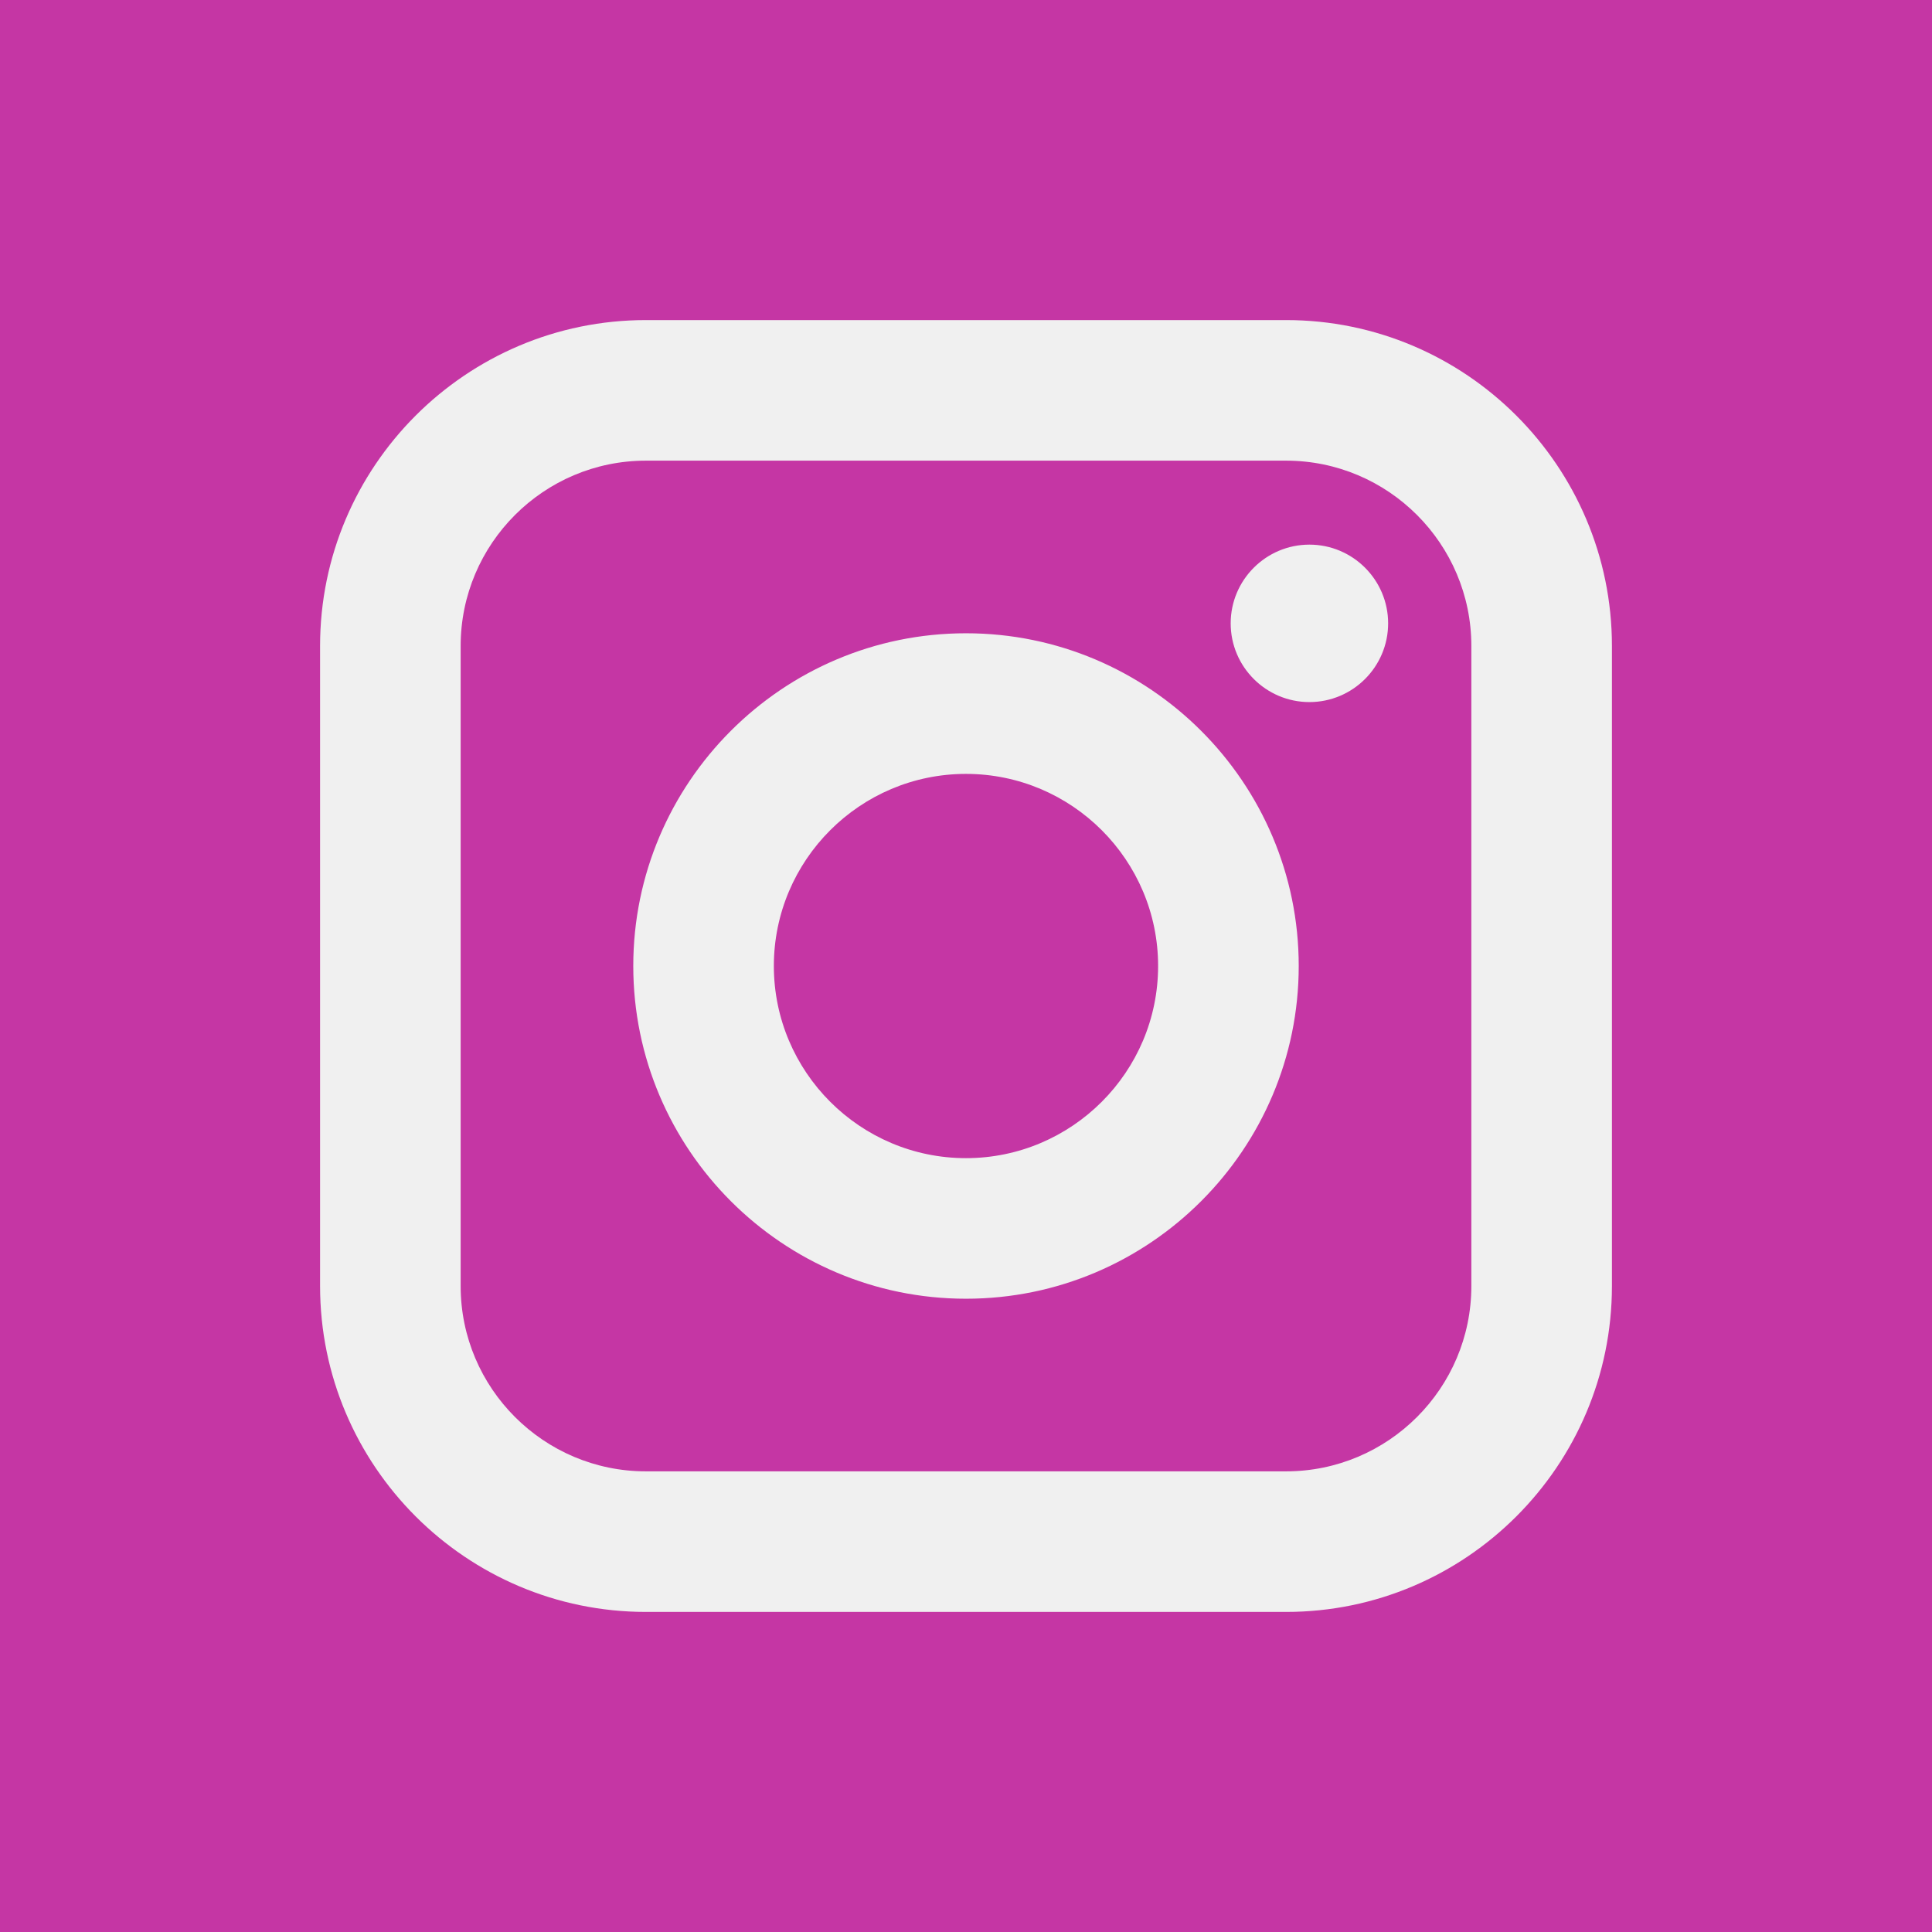
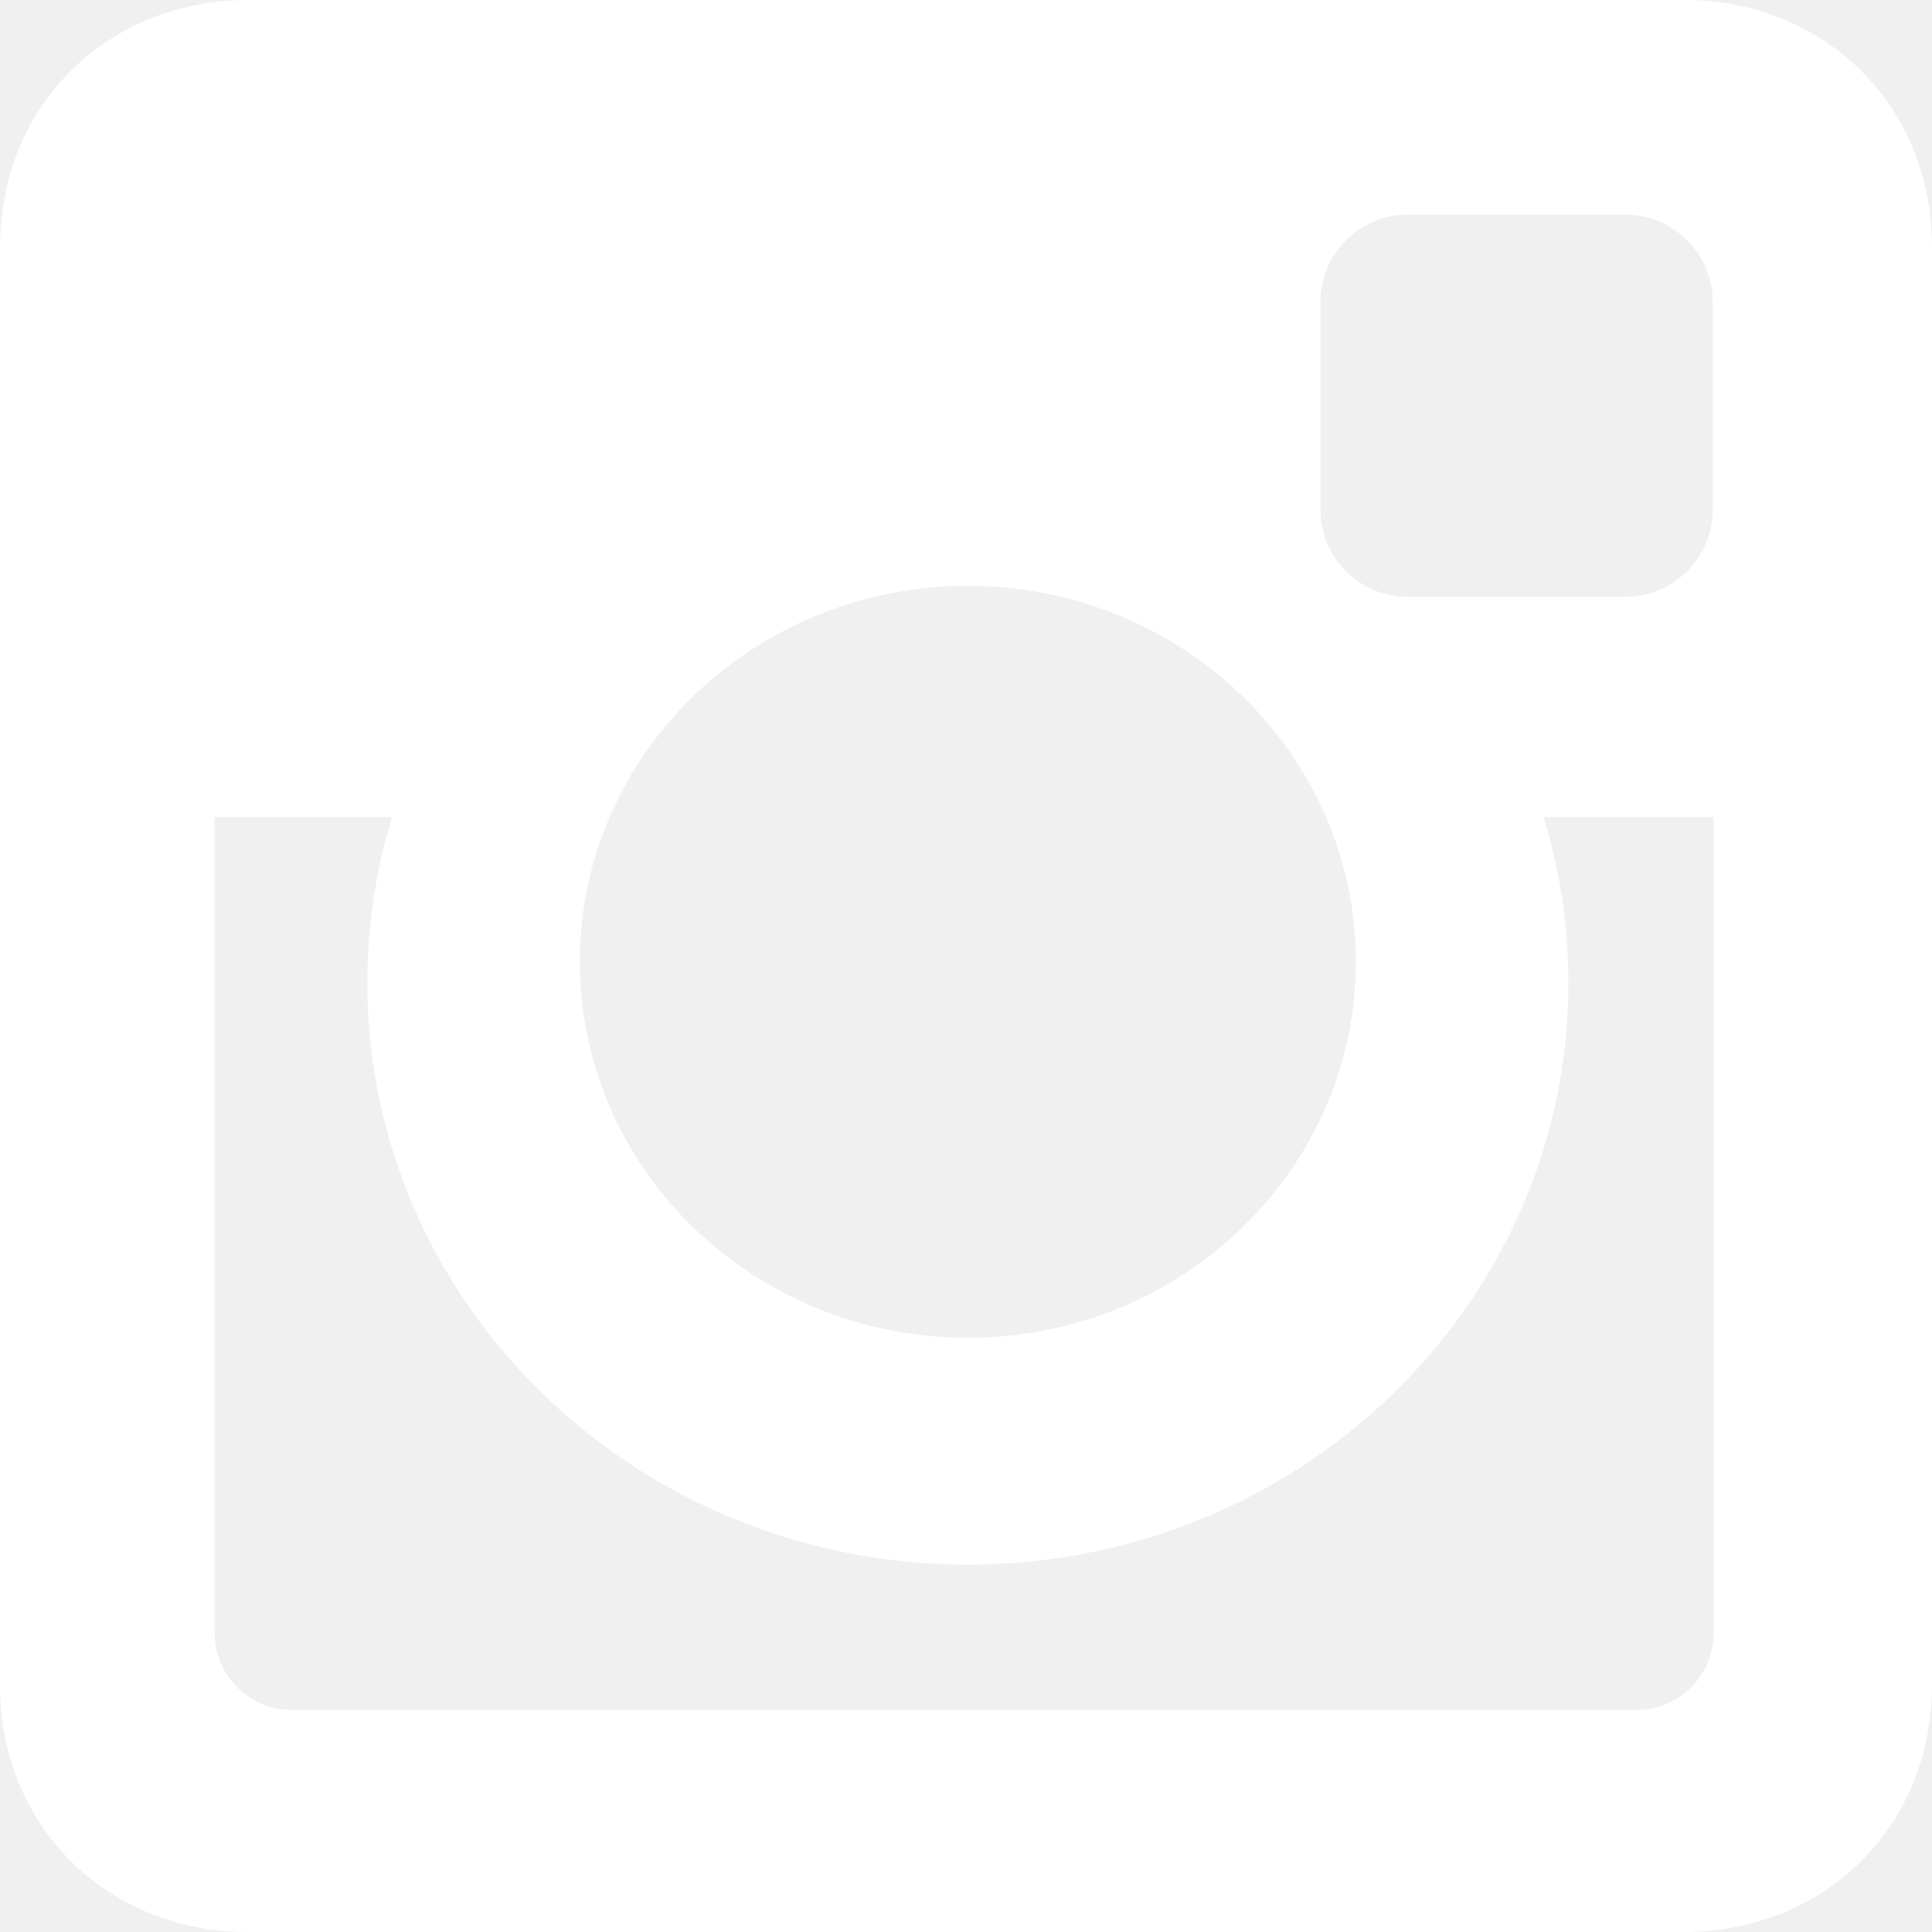
- <svg xmlns="http://www.w3.org/2000/svg" version="1.1" id="Layer_1" x="0px" y="0px" viewBox="0 0 455.73 455.73" style="enable-background:new 0 0 455.73 455.73;" xml:space="preserve">
-   <path style="fill:#C536A4;" d="M227.86,182.55c-24.98,0-45.32,20.33-45.32,45.31c0,24.99,20.34,45.33,45.32,45.33  c24.99,0,45.32-20.34,45.32-45.33C273.18,202.88,252.85,182.55,227.86,182.55z M227.86,182.55c-24.98,0-45.32,20.33-45.32,45.31  c0,24.99,20.34,45.33,45.32,45.33c24.99,0,45.32-20.34,45.32-45.33C273.18,202.88,252.85,182.55,227.86,182.55z M303.36,108.66  H152.37c-24.1,0-43.71,19.61-43.71,43.71v150.99c0,24.1,19.61,43.71,43.71,43.71h150.99c24.1,0,43.71-19.61,43.71-43.71V152.37  C347.07,128.27,327.46,108.66,303.36,108.66z M227.86,306.35c-43.27,0-78.48-35.21-78.48-78.49c0-43.27,35.21-78.48,78.48-78.48  c43.28,0,78.49,35.21,78.49,78.48C306.35,271.14,271.14,306.35,227.86,306.35z M308.87,165.61c-10.24,0-18.57-8.33-18.57-18.57  s8.33-18.57,18.57-18.57s18.57,8.33,18.57,18.57S319.11,165.61,308.87,165.61z M227.86,182.55c-24.98,0-45.32,20.33-45.32,45.31  c0,24.99,20.34,45.33,45.32,45.33c24.99,0,45.32-20.34,45.32-45.33C273.18,202.88,252.85,182.55,227.86,182.55z M303.36,108.66  H152.37c-24.1,0-43.71,19.61-43.71,43.71v150.99c0,24.1,19.61,43.71,43.71,43.71h150.99c24.1,0,43.71-19.61,43.71-43.71V152.37  C347.07,128.27,327.46,108.66,303.36,108.66z M227.86,306.35c-43.27,0-78.48-35.21-78.48-78.49c0-43.27,35.21-78.48,78.48-78.48  c43.28,0,78.49,35.21,78.49,78.48C306.35,271.14,271.14,306.35,227.86,306.35z M308.87,165.61c-10.24,0-18.57-8.33-18.57-18.57  s8.33-18.57,18.57-18.57s18.57,8.33,18.57,18.57S319.11,165.61,308.87,165.61z M227.86,182.55c-24.98,0-45.32,20.33-45.32,45.31  c0,24.99,20.34,45.33,45.32,45.33c24.99,0,45.32-20.34,45.32-45.33C273.18,202.88,252.85,182.55,227.86,182.55z M0,0v455.73h455.73  V0H0z M380.23,303.36c0,42.39-34.48,76.87-76.87,76.87H152.37c-42.39,0-76.87-34.48-76.87-76.87V152.37  c0-42.39,34.48-76.87,76.87-76.87h150.99c42.39,0,76.87,34.48,76.87,76.87V303.36z M303.36,108.66H152.37  c-24.1,0-43.71,19.61-43.71,43.71v150.99c0,24.1,19.61,43.71,43.71,43.71h150.99c24.1,0,43.71-19.61,43.71-43.71V152.37  C347.07,128.27,327.46,108.66,303.36,108.66z M227.86,306.35c-43.27,0-78.48-35.21-78.48-78.49c0-43.27,35.21-78.48,78.48-78.48  c43.28,0,78.49,35.21,78.49,78.48C306.35,271.14,271.14,306.35,227.86,306.35z M308.87,165.61c-10.24,0-18.57-8.33-18.57-18.57  s8.33-18.57,18.57-18.57s18.57,8.33,18.57,18.57S319.11,165.61,308.87,165.61z M227.86,182.55c-24.98,0-45.32,20.33-45.32,45.31  c0,24.99,20.34,45.33,45.32,45.33c24.99,0,45.32-20.34,45.32-45.33C273.18,202.88,252.85,182.55,227.86,182.55z M227.86,182.55  c-24.98,0-45.32,20.33-45.32,45.31c0,24.99,20.34,45.33,45.32,45.33c24.99,0,45.32-20.34,45.32-45.33  C273.18,202.88,252.85,182.55,227.86,182.55z M227.86,182.55c-24.98,0-45.32,20.33-45.32,45.31c0,24.99,20.34,45.33,45.32,45.33  c24.99,0,45.32-20.34,45.32-45.33C273.18,202.88,252.85,182.55,227.86,182.55z M303.36,108.66H152.37  c-24.1,0-43.71,19.61-43.71,43.71v150.99c0,24.1,19.61,43.71,43.71,43.71h150.99c24.1,0,43.71-19.61,43.71-43.71V152.37  C347.07,128.27,327.46,108.66,303.36,108.66z M227.86,306.35c-43.27,0-78.48-35.21-78.48-78.49c0-43.27,35.21-78.48,78.48-78.48  c43.28,0,78.49,35.21,78.49,78.48C306.35,271.14,271.14,306.35,227.86,306.35z M308.87,165.61c-10.24,0-18.57-8.33-18.57-18.57  s8.33-18.57,18.57-18.57s18.57,8.33,18.57,18.57S319.11,165.61,308.87,165.61z M227.86,182.55c-24.98,0-45.32,20.33-45.32,45.31  c0,24.99,20.34,45.33,45.32,45.33c24.99,0,45.32-20.34,45.32-45.33C273.18,202.88,252.85,182.55,227.86,182.55z M227.86,182.55  c-24.98,0-45.32,20.33-45.32,45.31c0,24.99,20.34,45.33,45.32,45.33c24.99,0,45.32-20.34,45.32-45.33  C273.18,202.88,252.85,182.55,227.86,182.55z M227.86,182.55c-24.98,0-45.32,20.33-45.32,45.31c0,24.99,20.34,45.33,45.32,45.33  c24.99,0,45.32-20.34,45.32-45.33C273.18,202.88,252.85,182.55,227.86,182.55z M303.36,108.66H152.37  c-24.1,0-43.71,19.61-43.71,43.71v150.99c0,24.1,19.61,43.71,43.71,43.71h150.99c24.1,0,43.71-19.61,43.71-43.71V152.37  C347.07,128.27,327.46,108.66,303.36,108.66z M227.86,306.35c-43.27,0-78.48-35.21-78.48-78.49c0-43.27,35.21-78.48,78.48-78.48  c43.28,0,78.49,35.21,78.49,78.48C306.35,271.14,271.14,306.35,227.86,306.35z M308.87,165.61c-10.24,0-18.57-8.33-18.57-18.57  s8.33-18.57,18.57-18.57s18.57,8.33,18.57,18.57S319.11,165.61,308.87,165.61z M227.86,182.55c-24.98,0-45.32,20.33-45.32,45.31  c0,24.99,20.34,45.33,45.32,45.33c24.99,0,45.32-20.34,45.32-45.33C273.18,202.88,252.85,182.55,227.86,182.55z" />
+ <svg xmlns="http://www.w3.org/2000/svg" version="1.1" id="Capa_1" x="0px" y="0px" width="512px" height="512px" viewBox="0 0 97.395 97.395" style="enable-background:new 0 0 97.395 97.395;" xml:space="preserve">
+   <g>
+     <path d="M12.501,0h72.393c6.875,0,12.5,5.09,12.5,12.5v72.395c0,7.41-5.625,12.5-12.5,12.5H12.501C5.624,97.395,0,92.305,0,84.895   V12.5C0,5.09,5.624,0,12.501,0L12.501,0z M70.948,10.821c-2.412,0-4.383,1.972-4.383,4.385v10.495c0,2.412,1.971,4.385,4.383,4.385   h11.008c2.412,0,4.385-1.973,4.385-4.385V15.206c0-2.413-1.973-4.385-4.385-4.385H70.948L70.948,10.821z M86.387,41.188h-8.572   c0.811,2.648,1.25,5.453,1.25,8.355c0,16.2-13.556,29.332-30.275,29.332c-16.718,0-30.272-13.132-30.272-29.332   c0-2.904,0.438-5.708,1.25-8.355h-8.945v41.141c0,2.129,1.742,3.872,3.872,3.872h67.822c2.13,0,3.872-1.742,3.872-3.872V41.188   H86.387z M48.789,29.533c-10.802,0-19.56,8.485-19.56,18.953c0,10.468,8.758,18.953,19.56,18.953   c10.803,0,19.562-8.485,19.562-18.953C68.351,38.018,59.593,29.533,48.789,29.533z" fill="#FFFFFF" />
+   </g>
  <g>
</g>
  <g>
</g>
  <g>
</g>
  <g>
</g>
  <g>
</g>
  <g>
</g>
  <g>
</g>
  <g>
</g>
  <g>
</g>
  <g>
</g>
  <g>
</g>
  <g>
</g>
  <g>
</g>
  <g>
</g>
  <g>
</g>
</svg>
